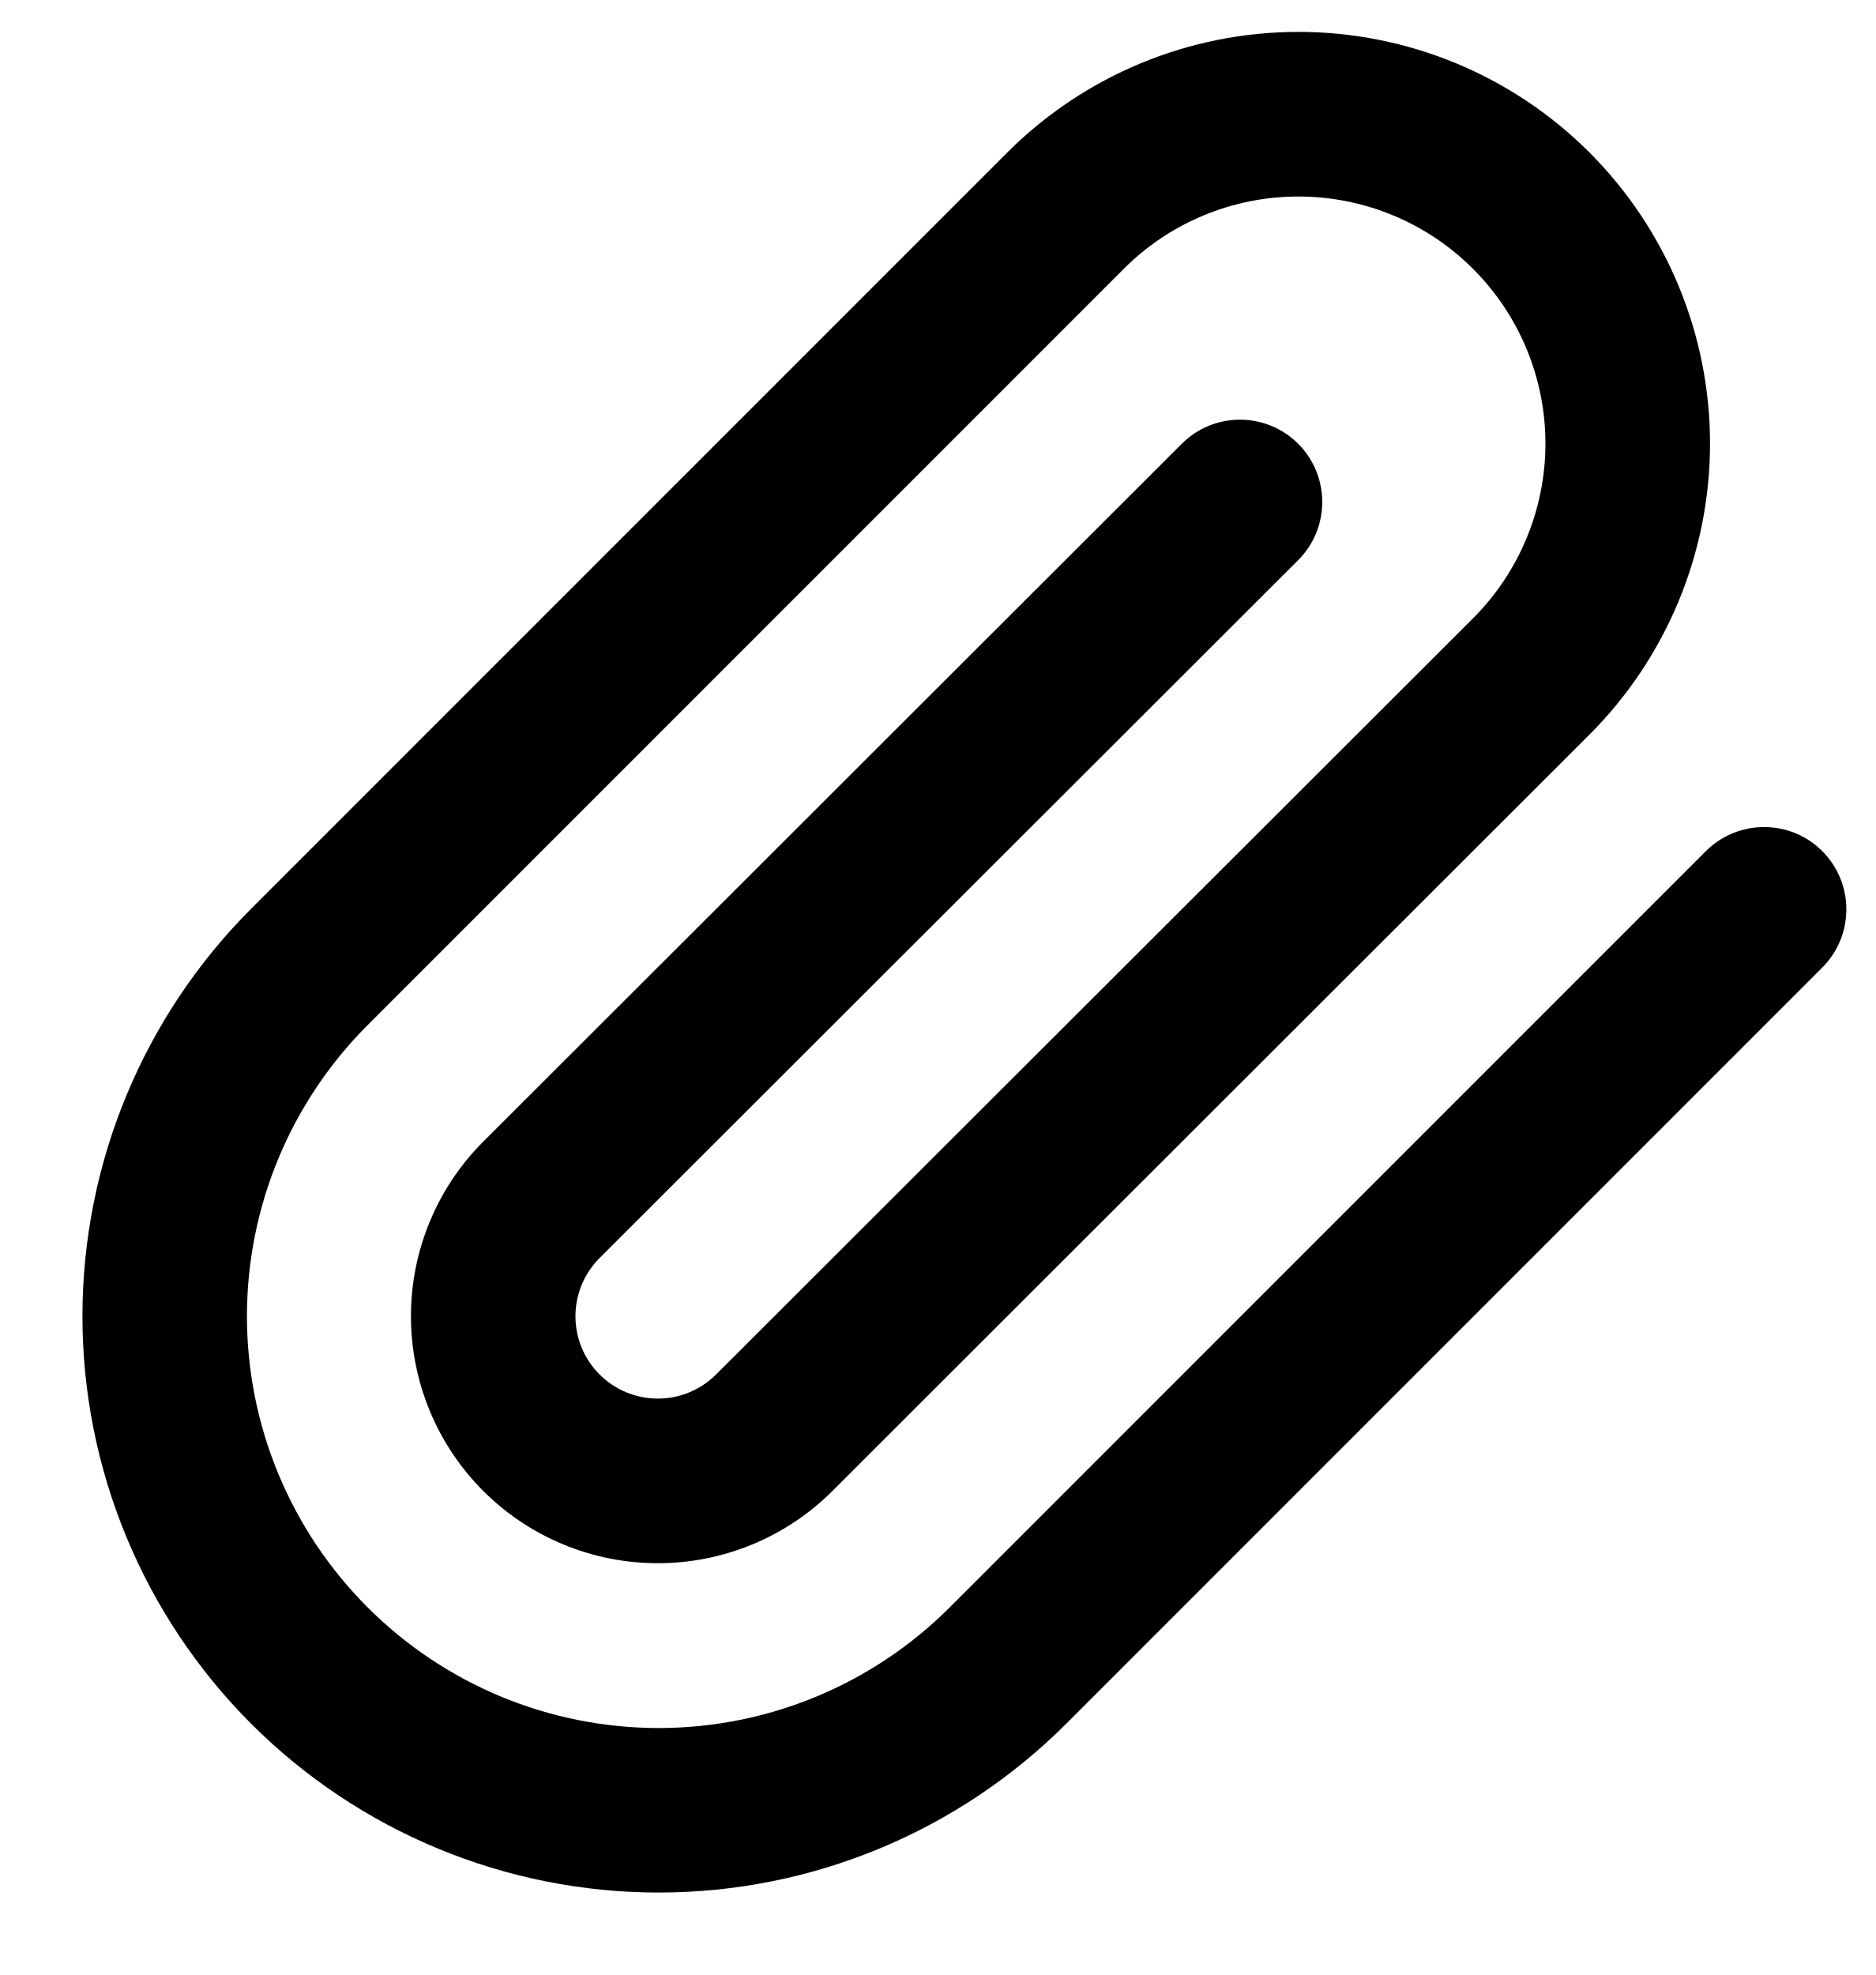
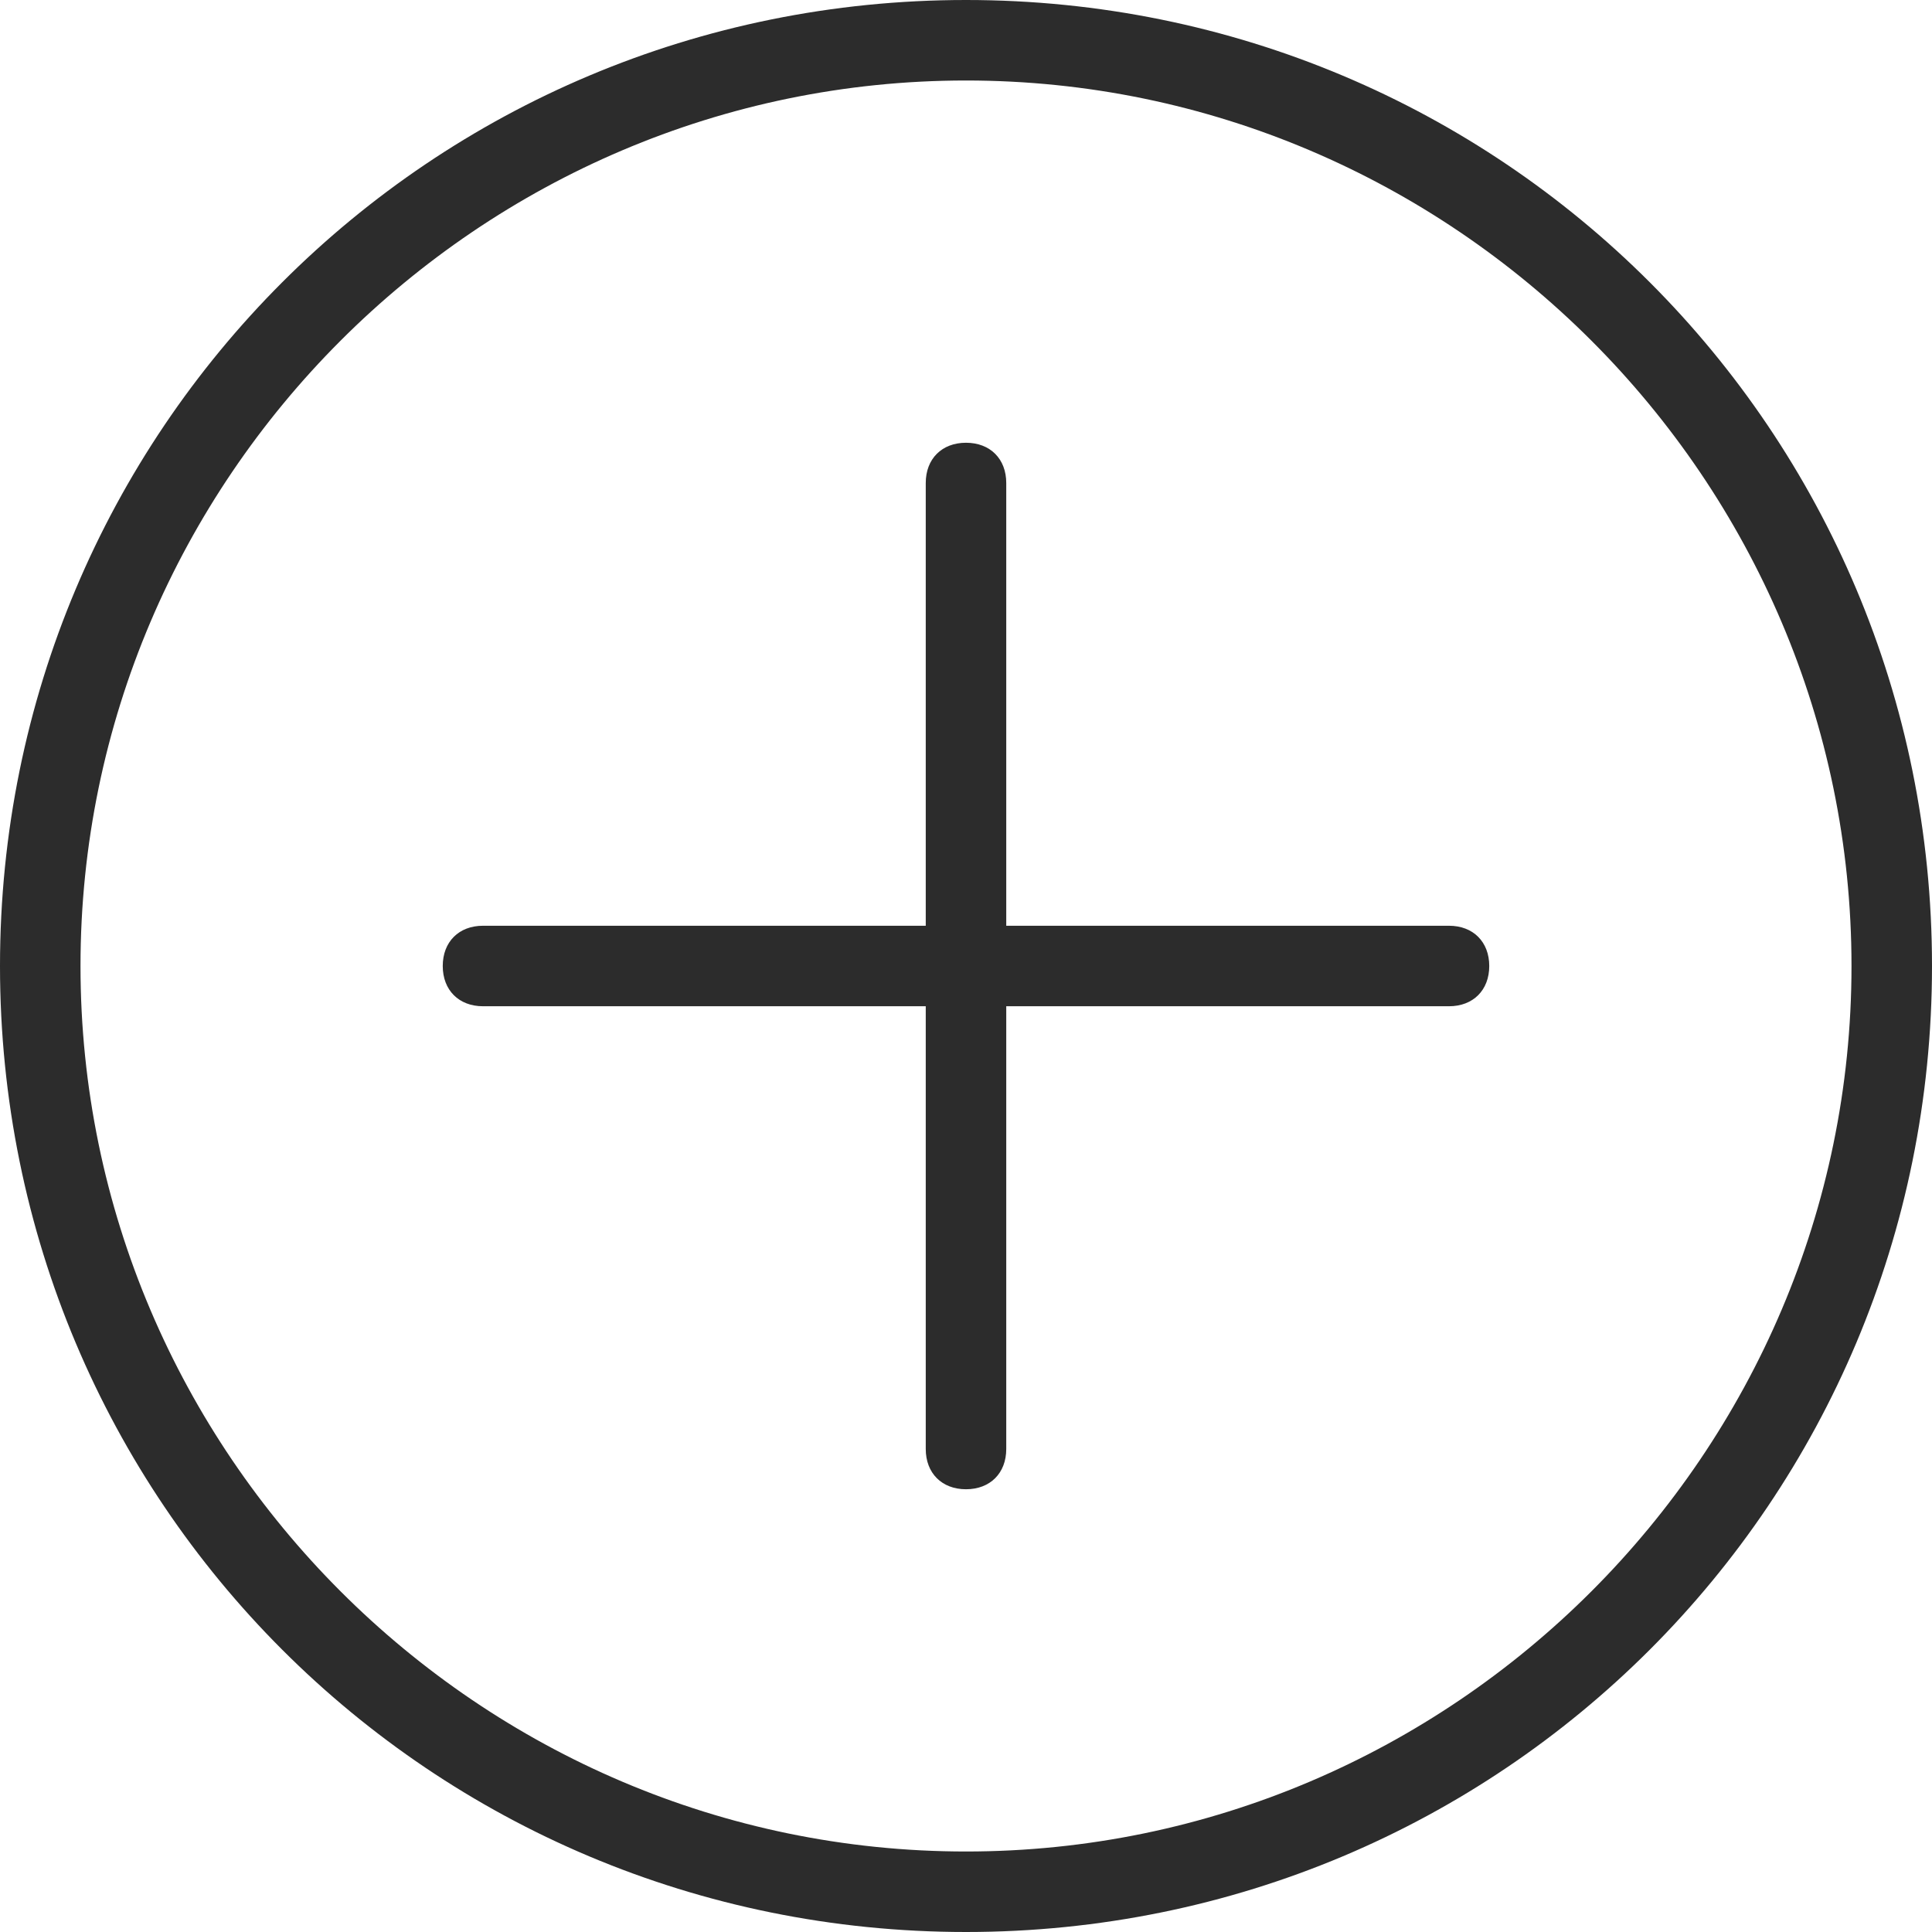
- <svg xmlns="http://www.w3.org/2000/svg" viewBox="0 0 19 20">
-   <path fill-rule="evenodd" clip-rule="evenodd" d="M13.15 1.99C12.486 1.99 11.85 2.253 11.381 2.723L3.723 10.381C2.941 11.163 2.501 12.223 2.501 13.329C2.501 14.435 2.941 15.495 3.723 16.277C4.505 17.059 5.565 17.499 6.671 17.499C7.777 17.499 8.837 17.059 9.619 16.277L17.277 8.619C17.603 8.294 18.131 8.294 18.456 8.619C18.781 8.945 18.781 9.472 18.456 9.798L10.798 17.456C9.703 18.55 8.219 19.165 6.671 19.165C5.123 19.165 3.639 18.55 2.544 17.456C1.45 16.361 0.835 14.877 0.835 13.329C0.835 11.781 1.45 10.297 2.544 9.202L10.202 1.544C10.984 0.762 12.044 0.323 13.15 0.323C14.256 0.323 15.316 0.762 16.098 1.544C16.879 2.326 17.319 3.386 17.319 4.492C17.319 5.597 16.879 6.658 16.098 7.439L8.431 15.098C7.962 15.567 7.326 15.83 6.662 15.83C5.999 15.83 5.363 15.567 4.894 15.098C4.425 14.629 4.162 13.992 4.162 13.329C4.162 12.666 4.425 12.03 4.894 11.561L11.969 4.494C12.295 4.168 12.823 4.169 13.148 4.494C13.473 4.82 13.473 5.348 13.147 5.673L6.073 12.739C5.916 12.896 5.828 13.108 5.828 13.329C5.828 13.55 5.916 13.763 6.073 13.919C6.229 14.075 6.441 14.163 6.662 14.163C6.884 14.163 7.096 14.075 7.252 13.919L14.919 6.261C15.388 5.792 15.652 5.155 15.652 4.492C15.652 3.828 15.388 3.192 14.919 2.723C14.45 2.253 13.813 1.99 13.15 1.99Z" />
+ <svg xmlns="http://www.w3.org/2000/svg" t="1743474016136" class="icon" viewBox="0 0 1024 1024" version="1.1" p-id="3157" width="200" height="200">
+   <path d="M768 490.667H533.333V256c0-12.8-8.533-21.333-21.333-21.333s-21.333 8.533-21.333 21.333v234.667H256c-12.8 0-21.333 8.533-21.333 21.333s8.533 21.333 21.333 21.333h234.667v234.667c0 12.8 8.533 21.333 21.333 21.333s21.333-8.533 21.333-21.333V533.333h234.667c12.8 0 21.333-8.533 21.333-21.333s-8.533-21.333-21.333-21.333zM512 0C228.267 0 0 228.267 0 512s228.267 512 512 512 512-228.267 512-512S795.733 0 512 0z m0 981.333C253.867 981.333 42.667 770.133 42.667 512S253.867 42.667 512 42.667s469.333 211.2 469.333 469.333-211.2 469.333-469.333 469.333z" fill="#2c2c2c" p-id="3158" />
</svg>
